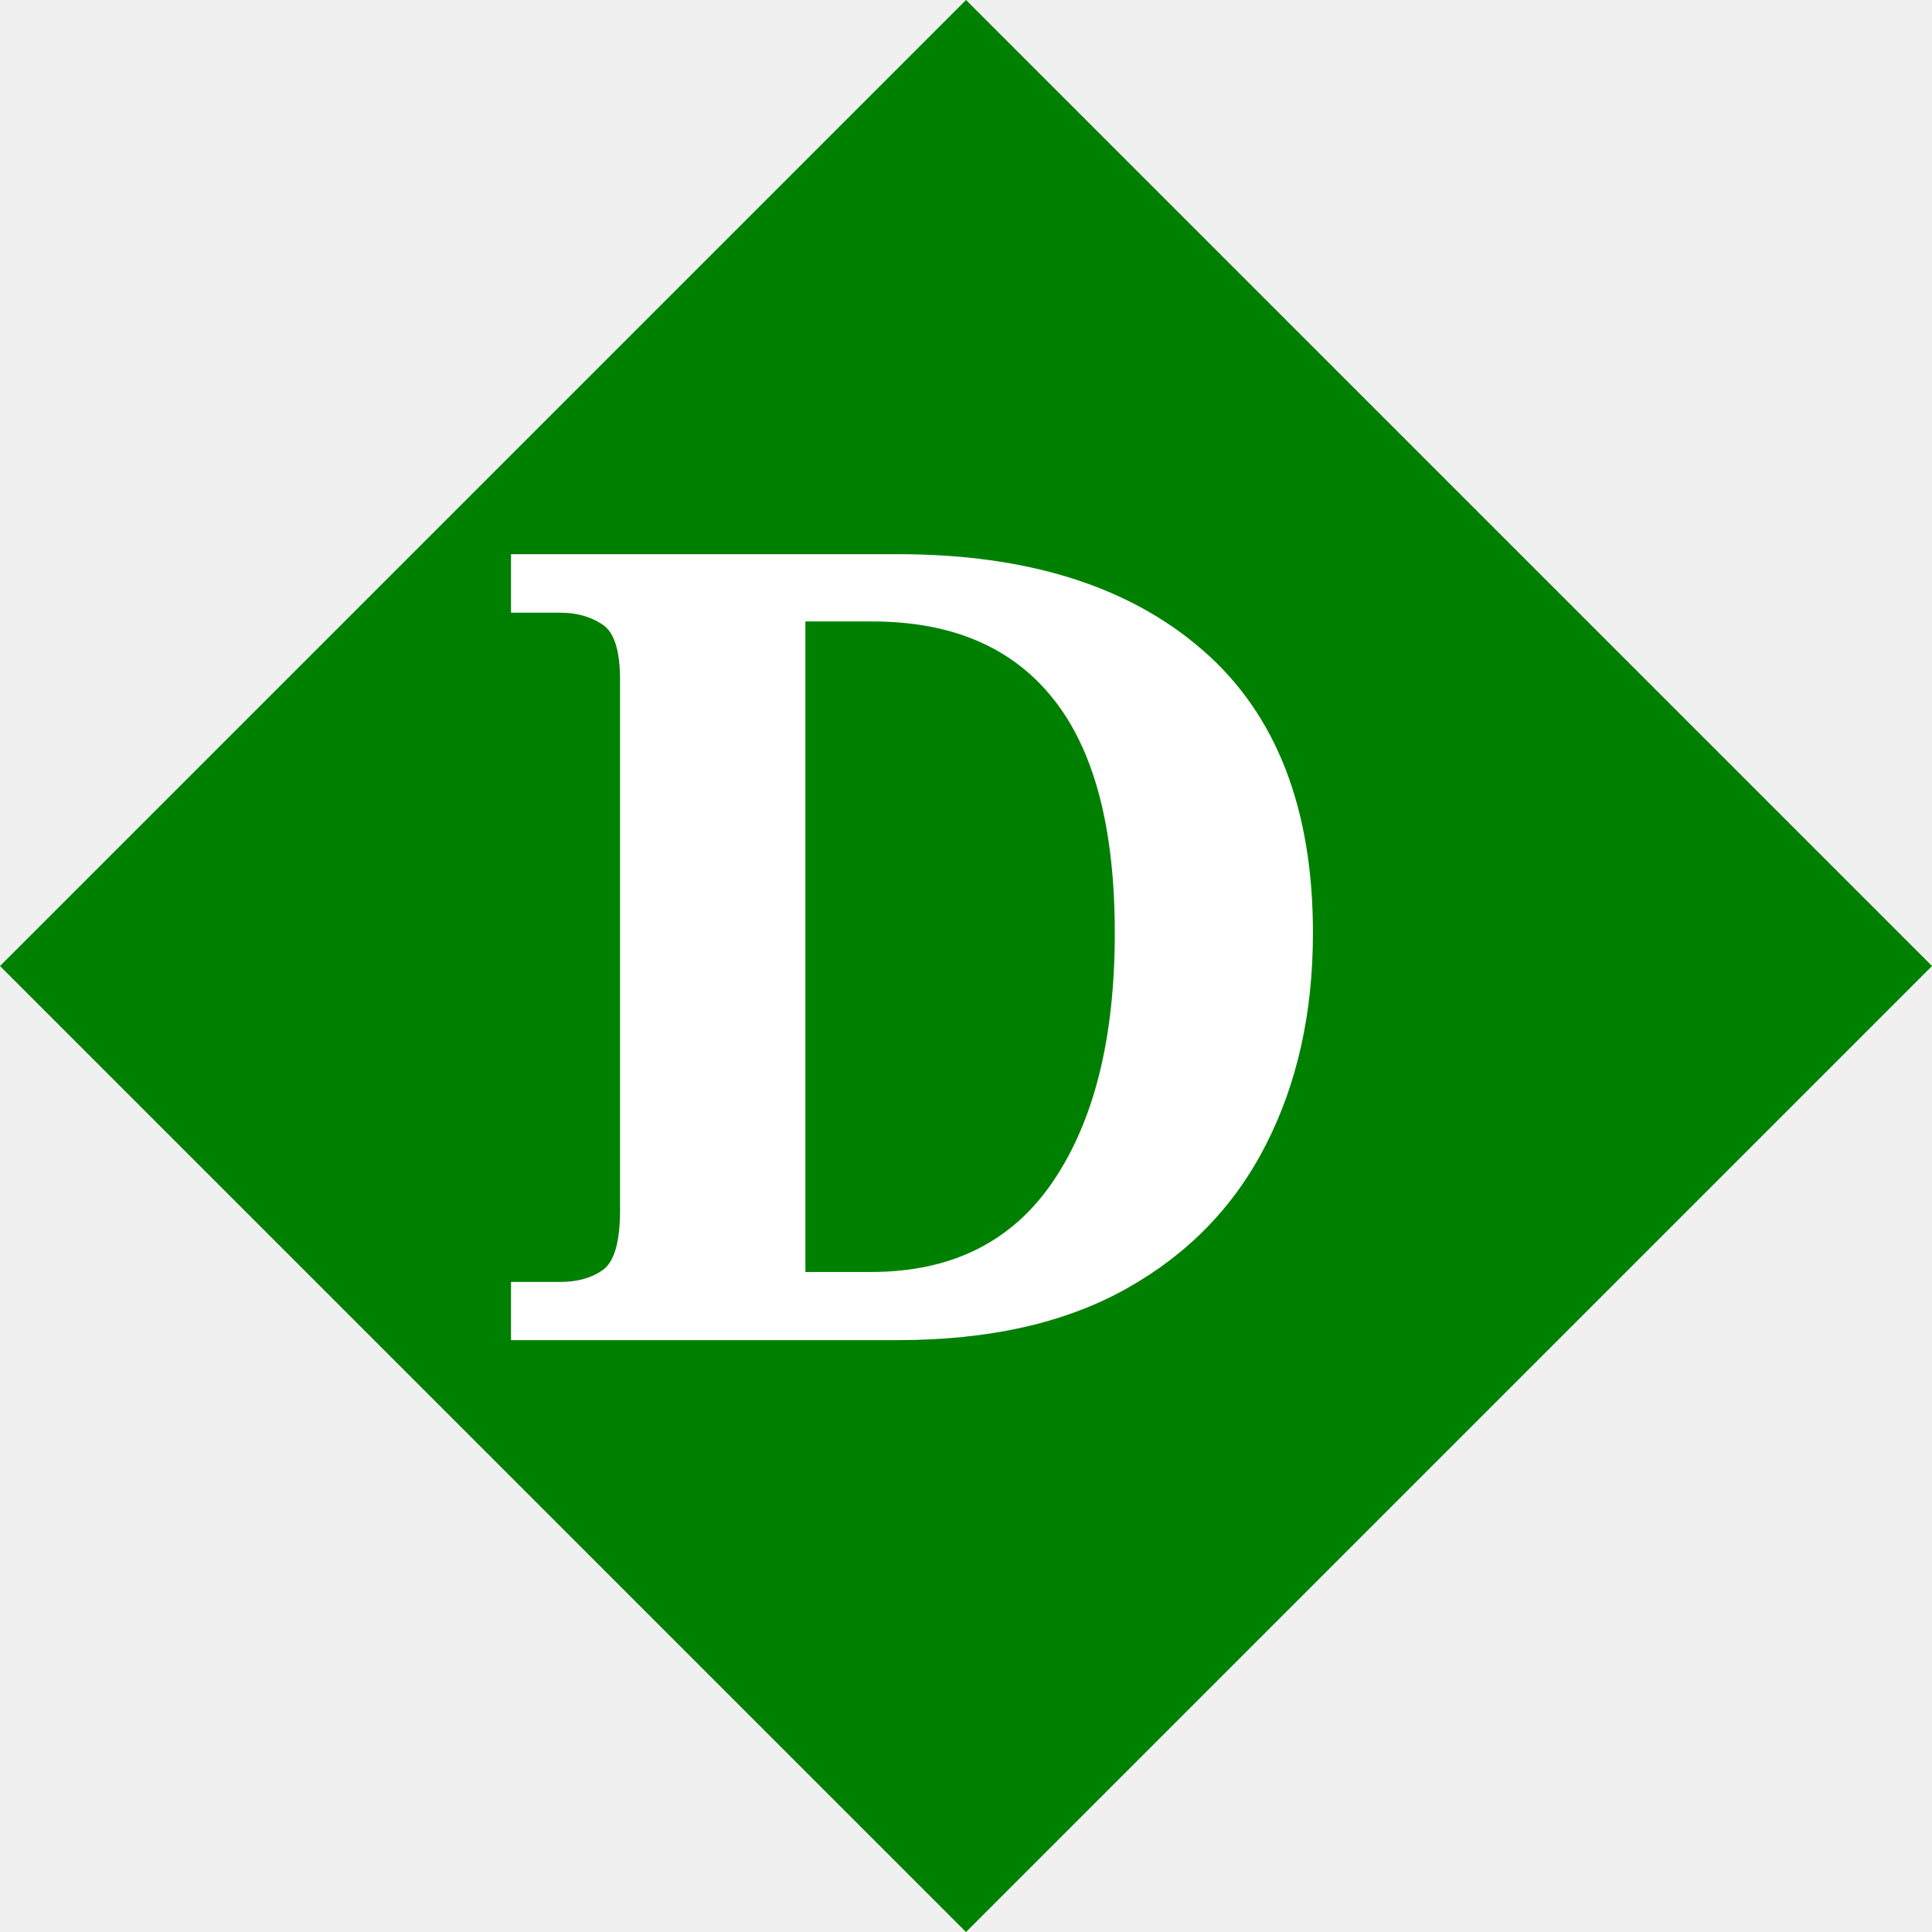
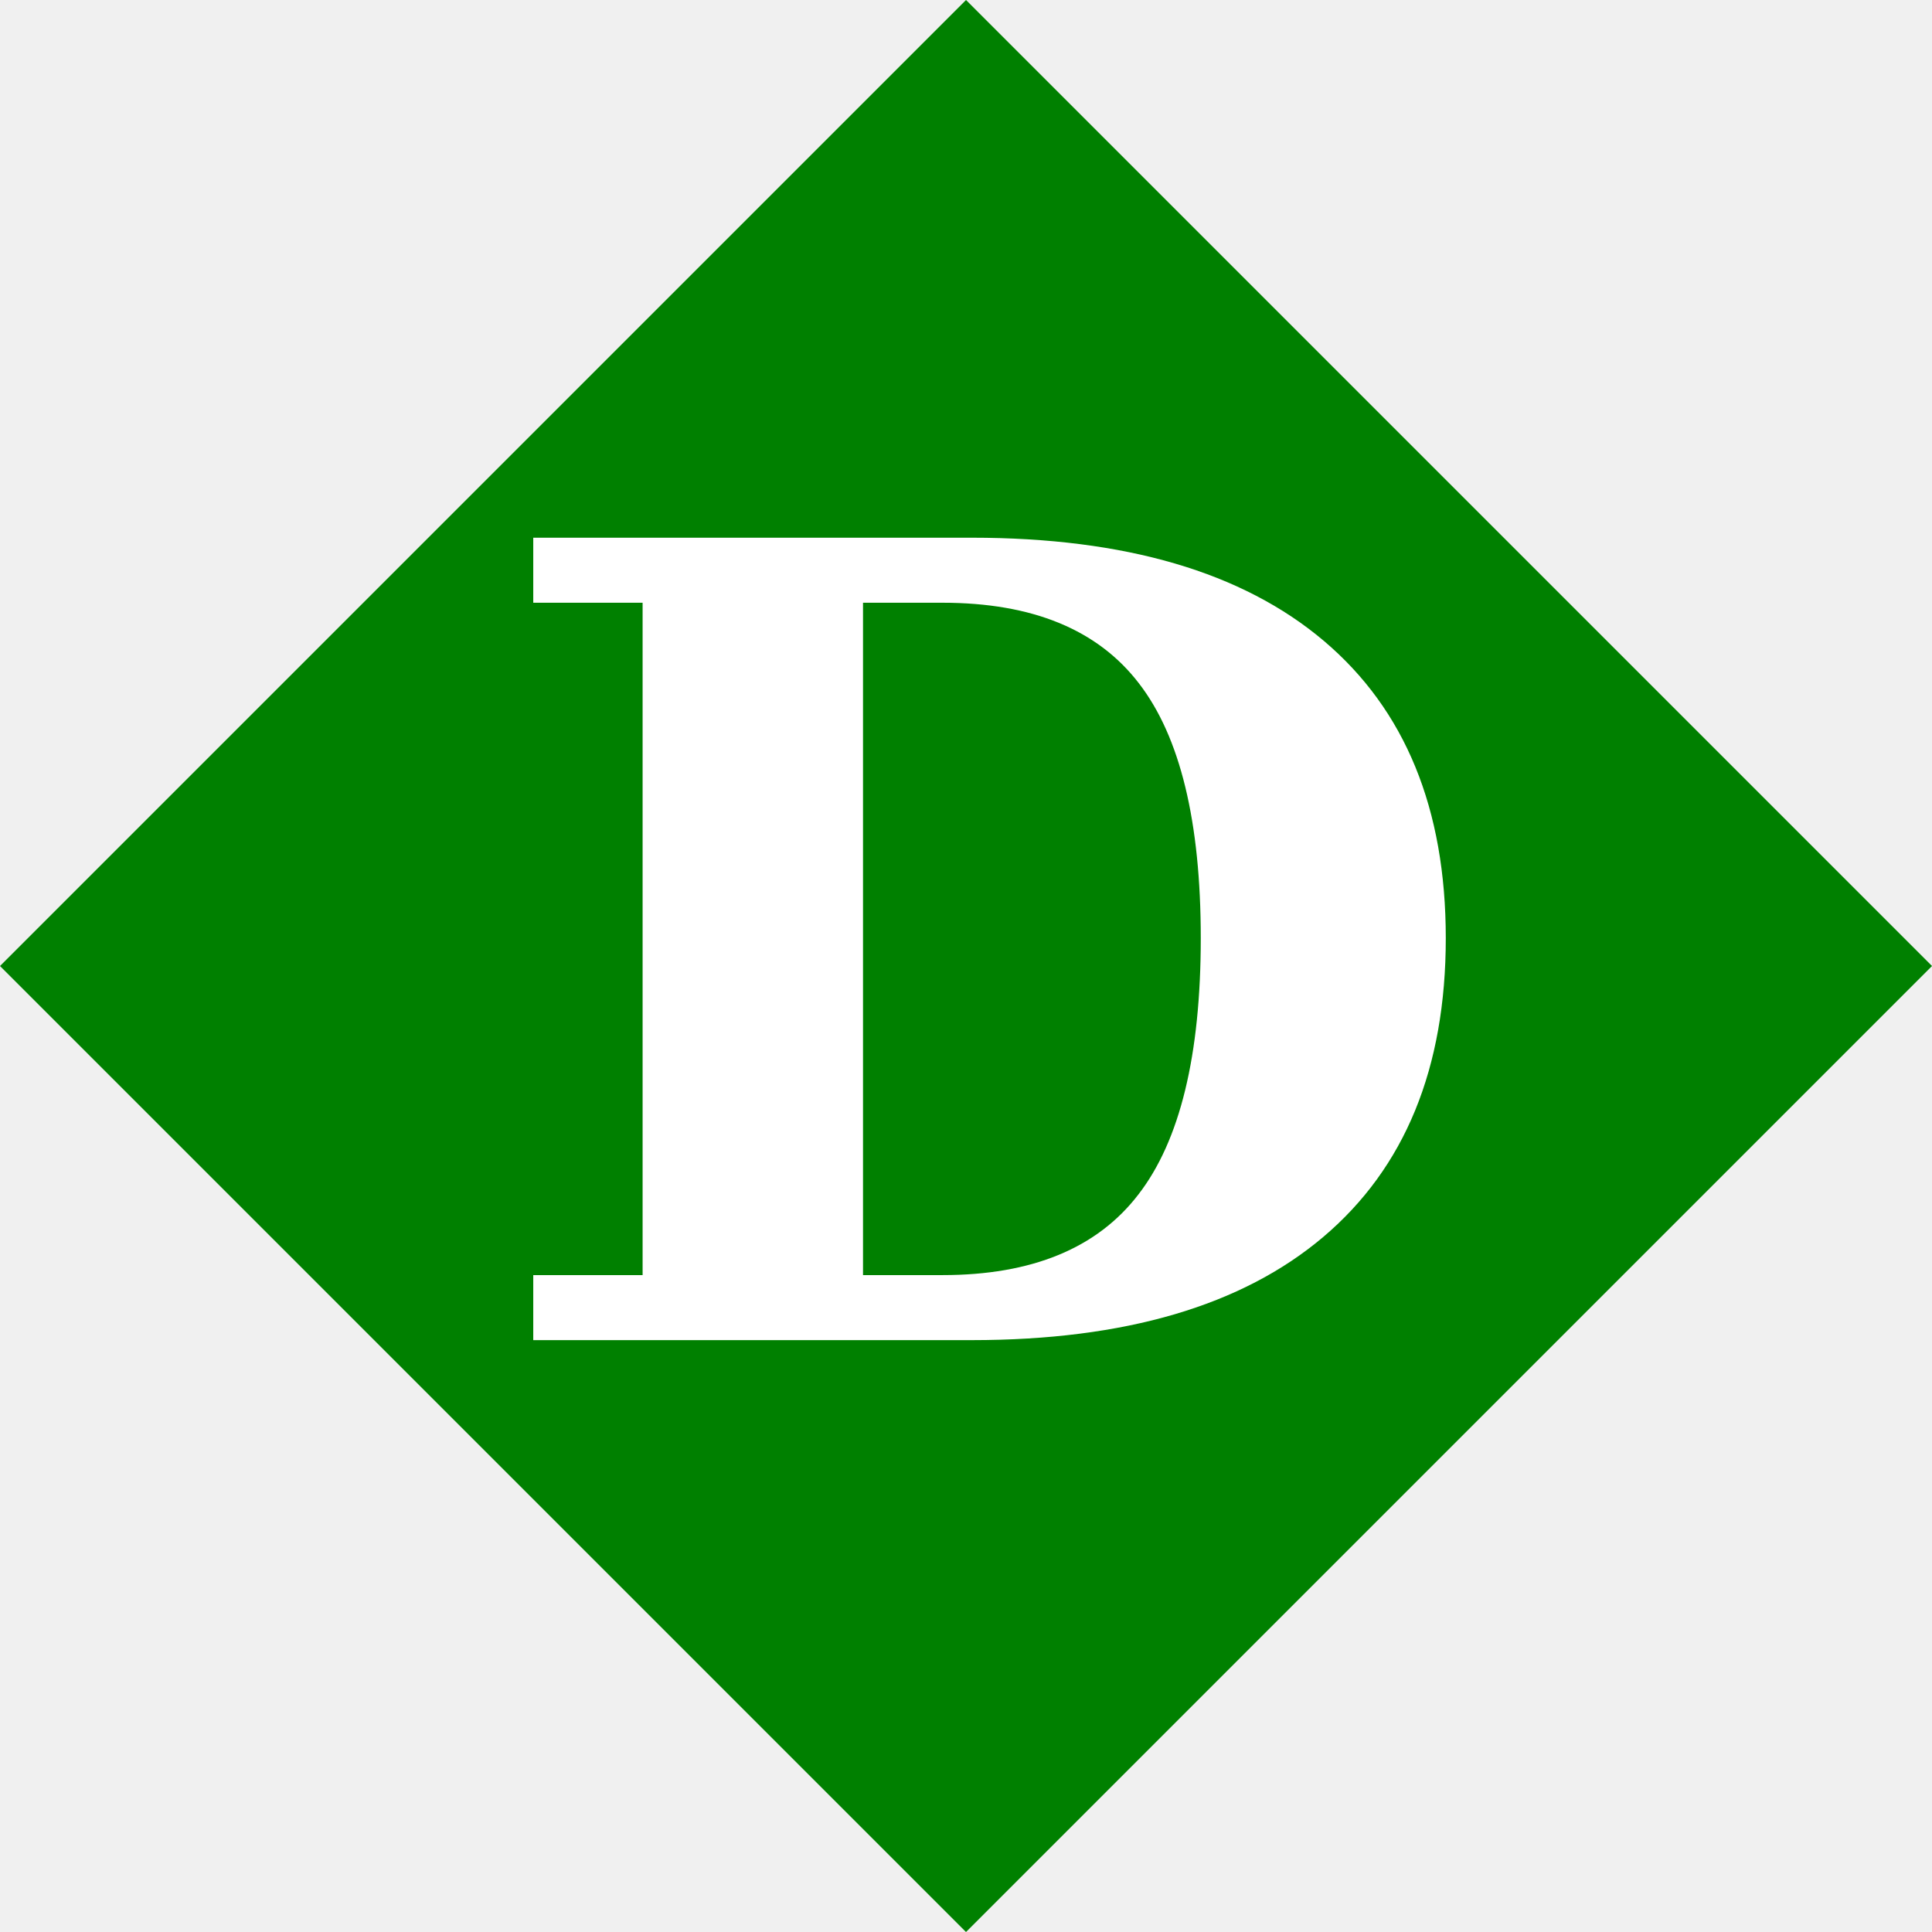
<svg xmlns="http://www.w3.org/2000/svg" width="100" height="100" id="svg2" version="1.0">
  <defs id="defs4" />
  <g id="layer1" transform="translate(-162.8571,-569.505)">
    <rect style="fill:#008000;fill-opacity:1;stroke:none" id="rect4126" width="70.711" height="70.711" x="553.214" y="252.188" transform="matrix(0.7071068,0.7071068,-0.7071068,0.7071068,0,0)" />
-     <text xml:space="preserve" style="font-size:58.8px;font-style:normal;font-variant:normal;font-weight:bold;font-stretch:normal;text-align:start;line-height:125%;writing-mode:lr-tb;text-anchor:start;fill:#ffffff;fill-opacity:1;stroke:none;stroke-width:1px;stroke-linecap:butt;stroke-linejoin:miter;stroke-opacity:1;font-family:Serif" x="181.786" y="659.352" id="text4128" transform="scale(1.03206,0.9689361)">
-       <tspan id="tspan4130" x="181.786" y="659.352">D</tspan>
-     </text>
+     <path transform="scale(1.03206,0.9689361)" style="font-size:58.8px;font-style:normal;font-variant:normal;font-weight:bold;font-stretch:normal;text-align:start;line-height:125%;writing-mode:lr-tb;text-anchor:start;fill:#ffffff;fill-opacity:1;stroke:none;stroke-width:1px;stroke-linecap:butt;stroke-linejoin:miter;stroke-opacity:1;font-family:Serif" d="M 201.08,655.878 L 205.07,655.878 C 209.549,655.878 212.822,654.443 214.89,651.572 C 216.976,648.701 218.019,644.136 218.019,637.877 C 218.019,631.656 216.986,627.12 214.918,624.268 C 212.851,621.396 209.568,619.961 205.07,619.961 L 201.08,619.961 L 201.08,655.878 M 184.542,659.352 L 184.542,655.878 L 190.026,655.878 L 190.026,619.961 L 184.542,619.961 L 184.542,616.487 L 206.535,616.487 C 214.229,616.487 220.115,618.324 224.192,621.999 C 228.269,625.674 230.307,630.967 230.307,637.877 C 230.307,644.825 228.259,650.146 224.163,653.84 C 220.086,657.515 214.21,659.352 206.535,659.352 L 184.542,659.352" id="text4128" />
  </g>
</svg>
